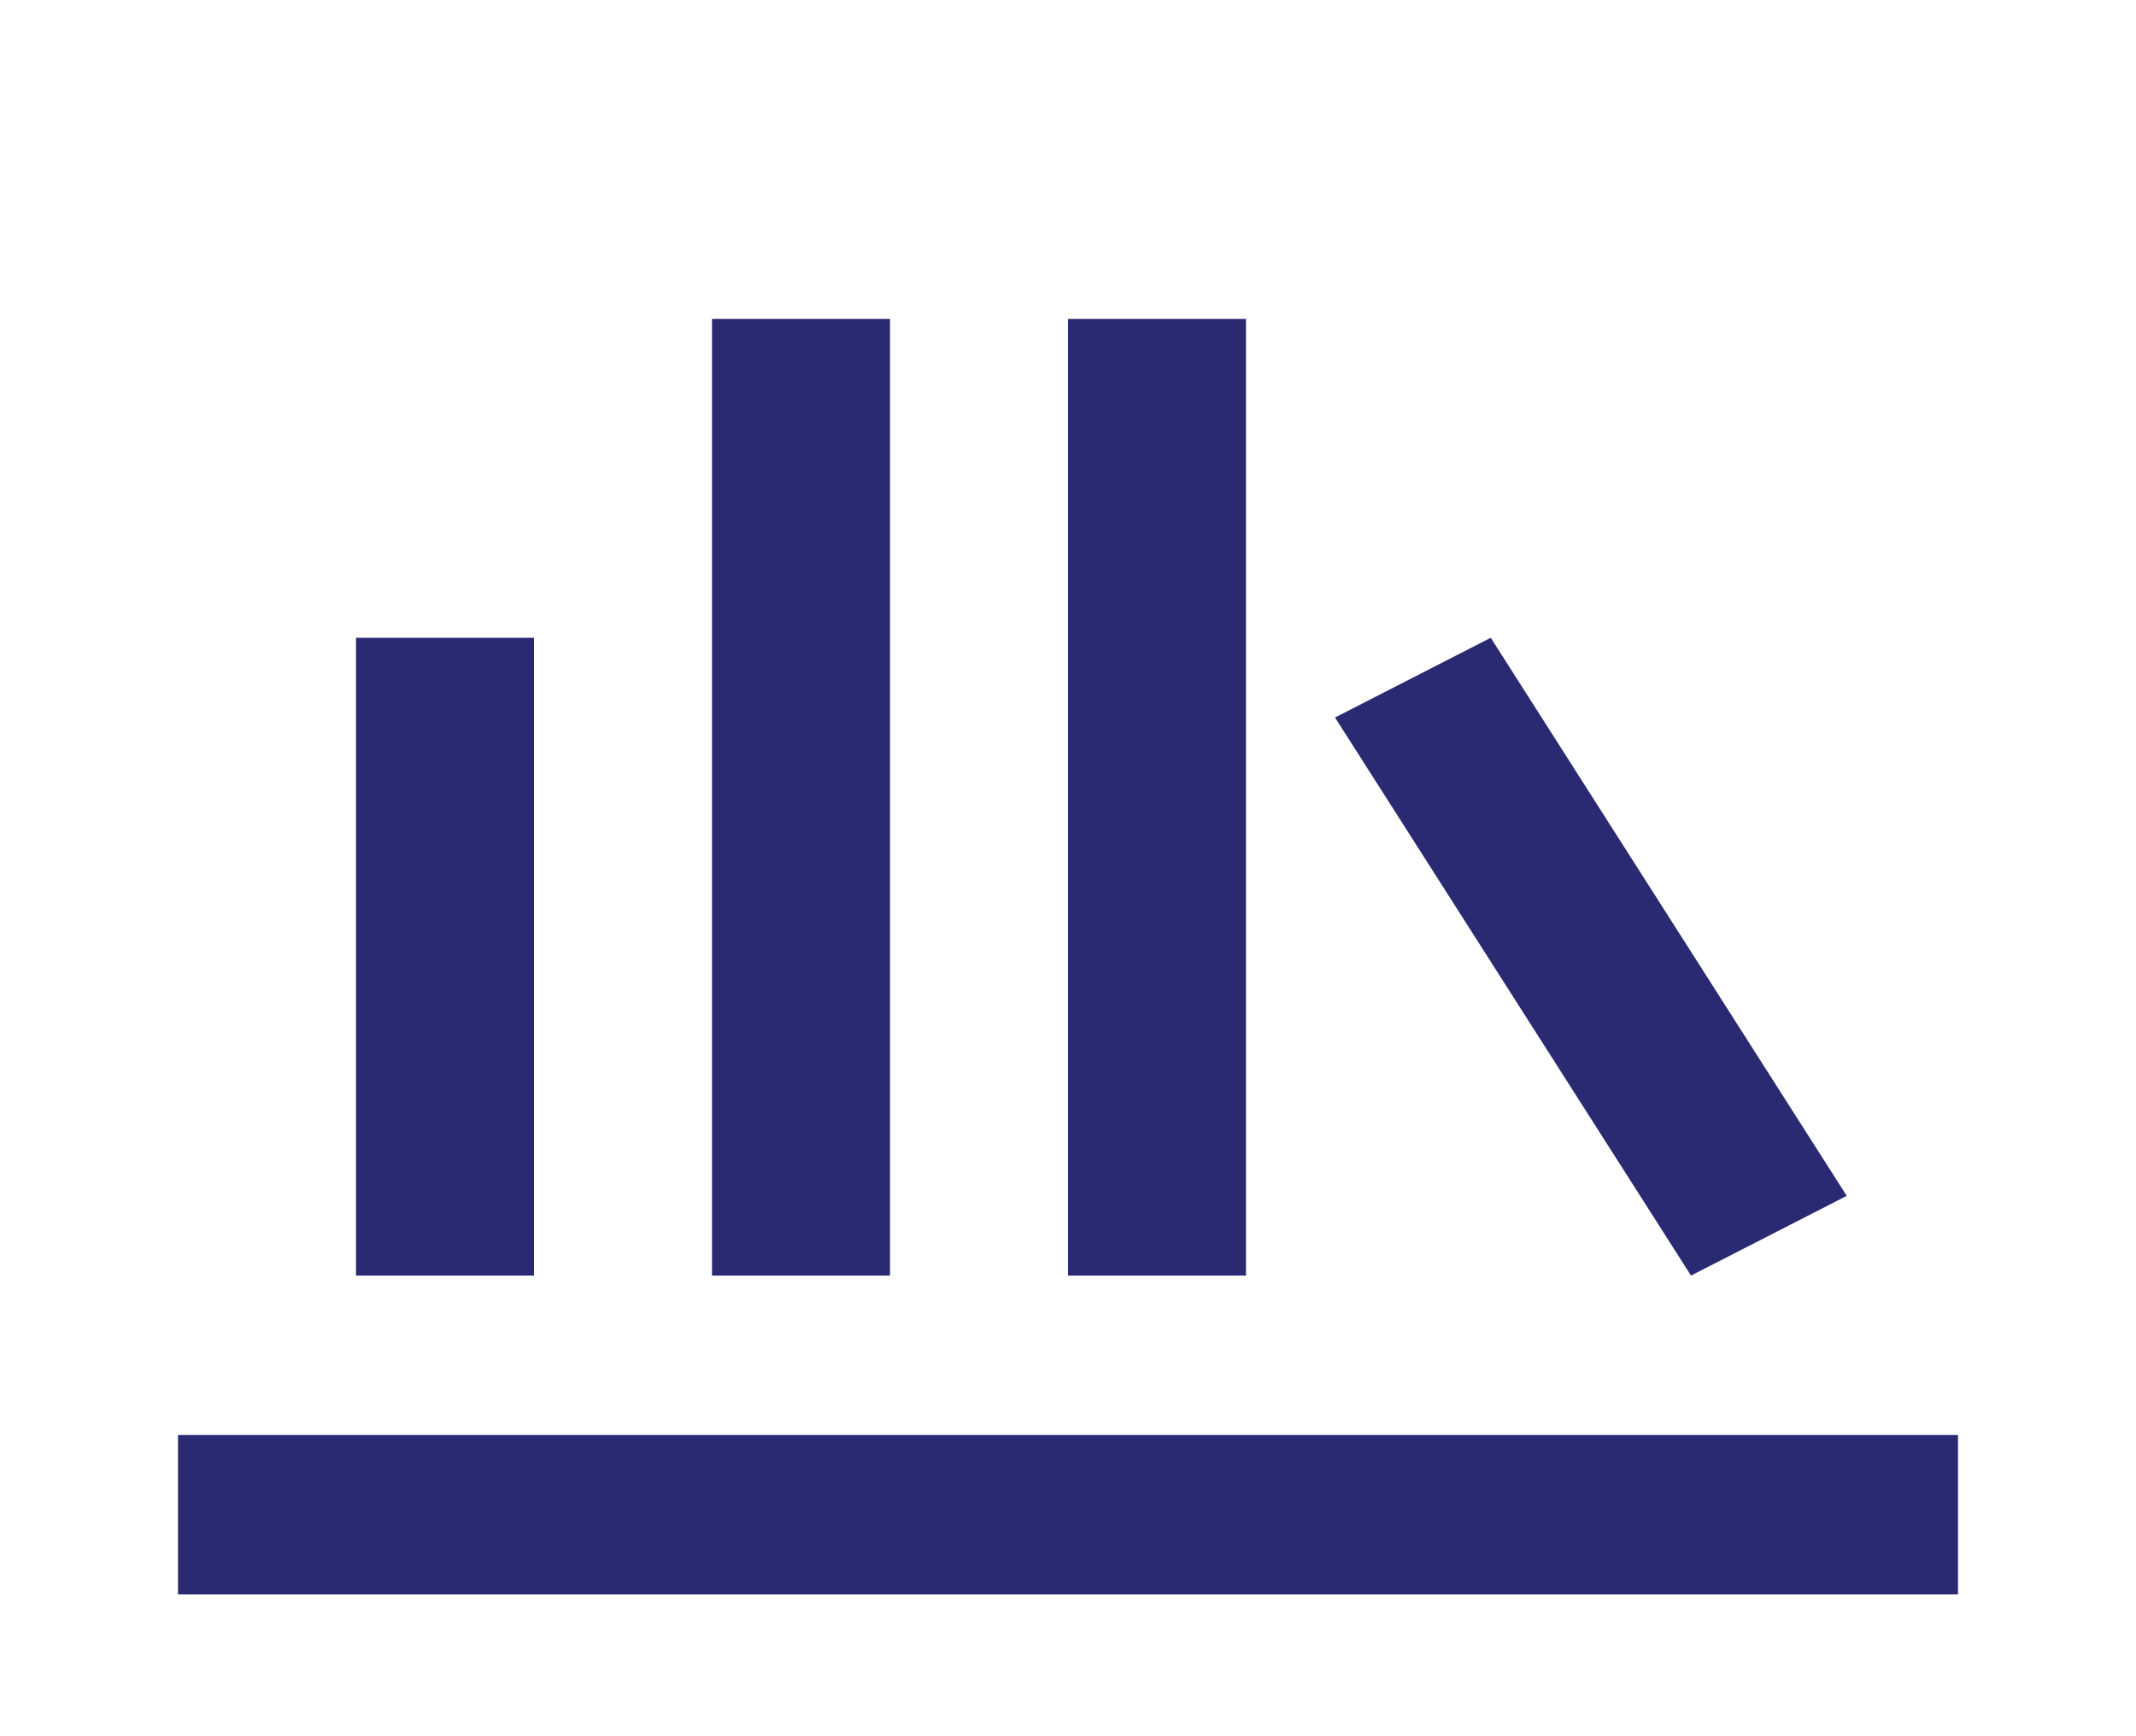
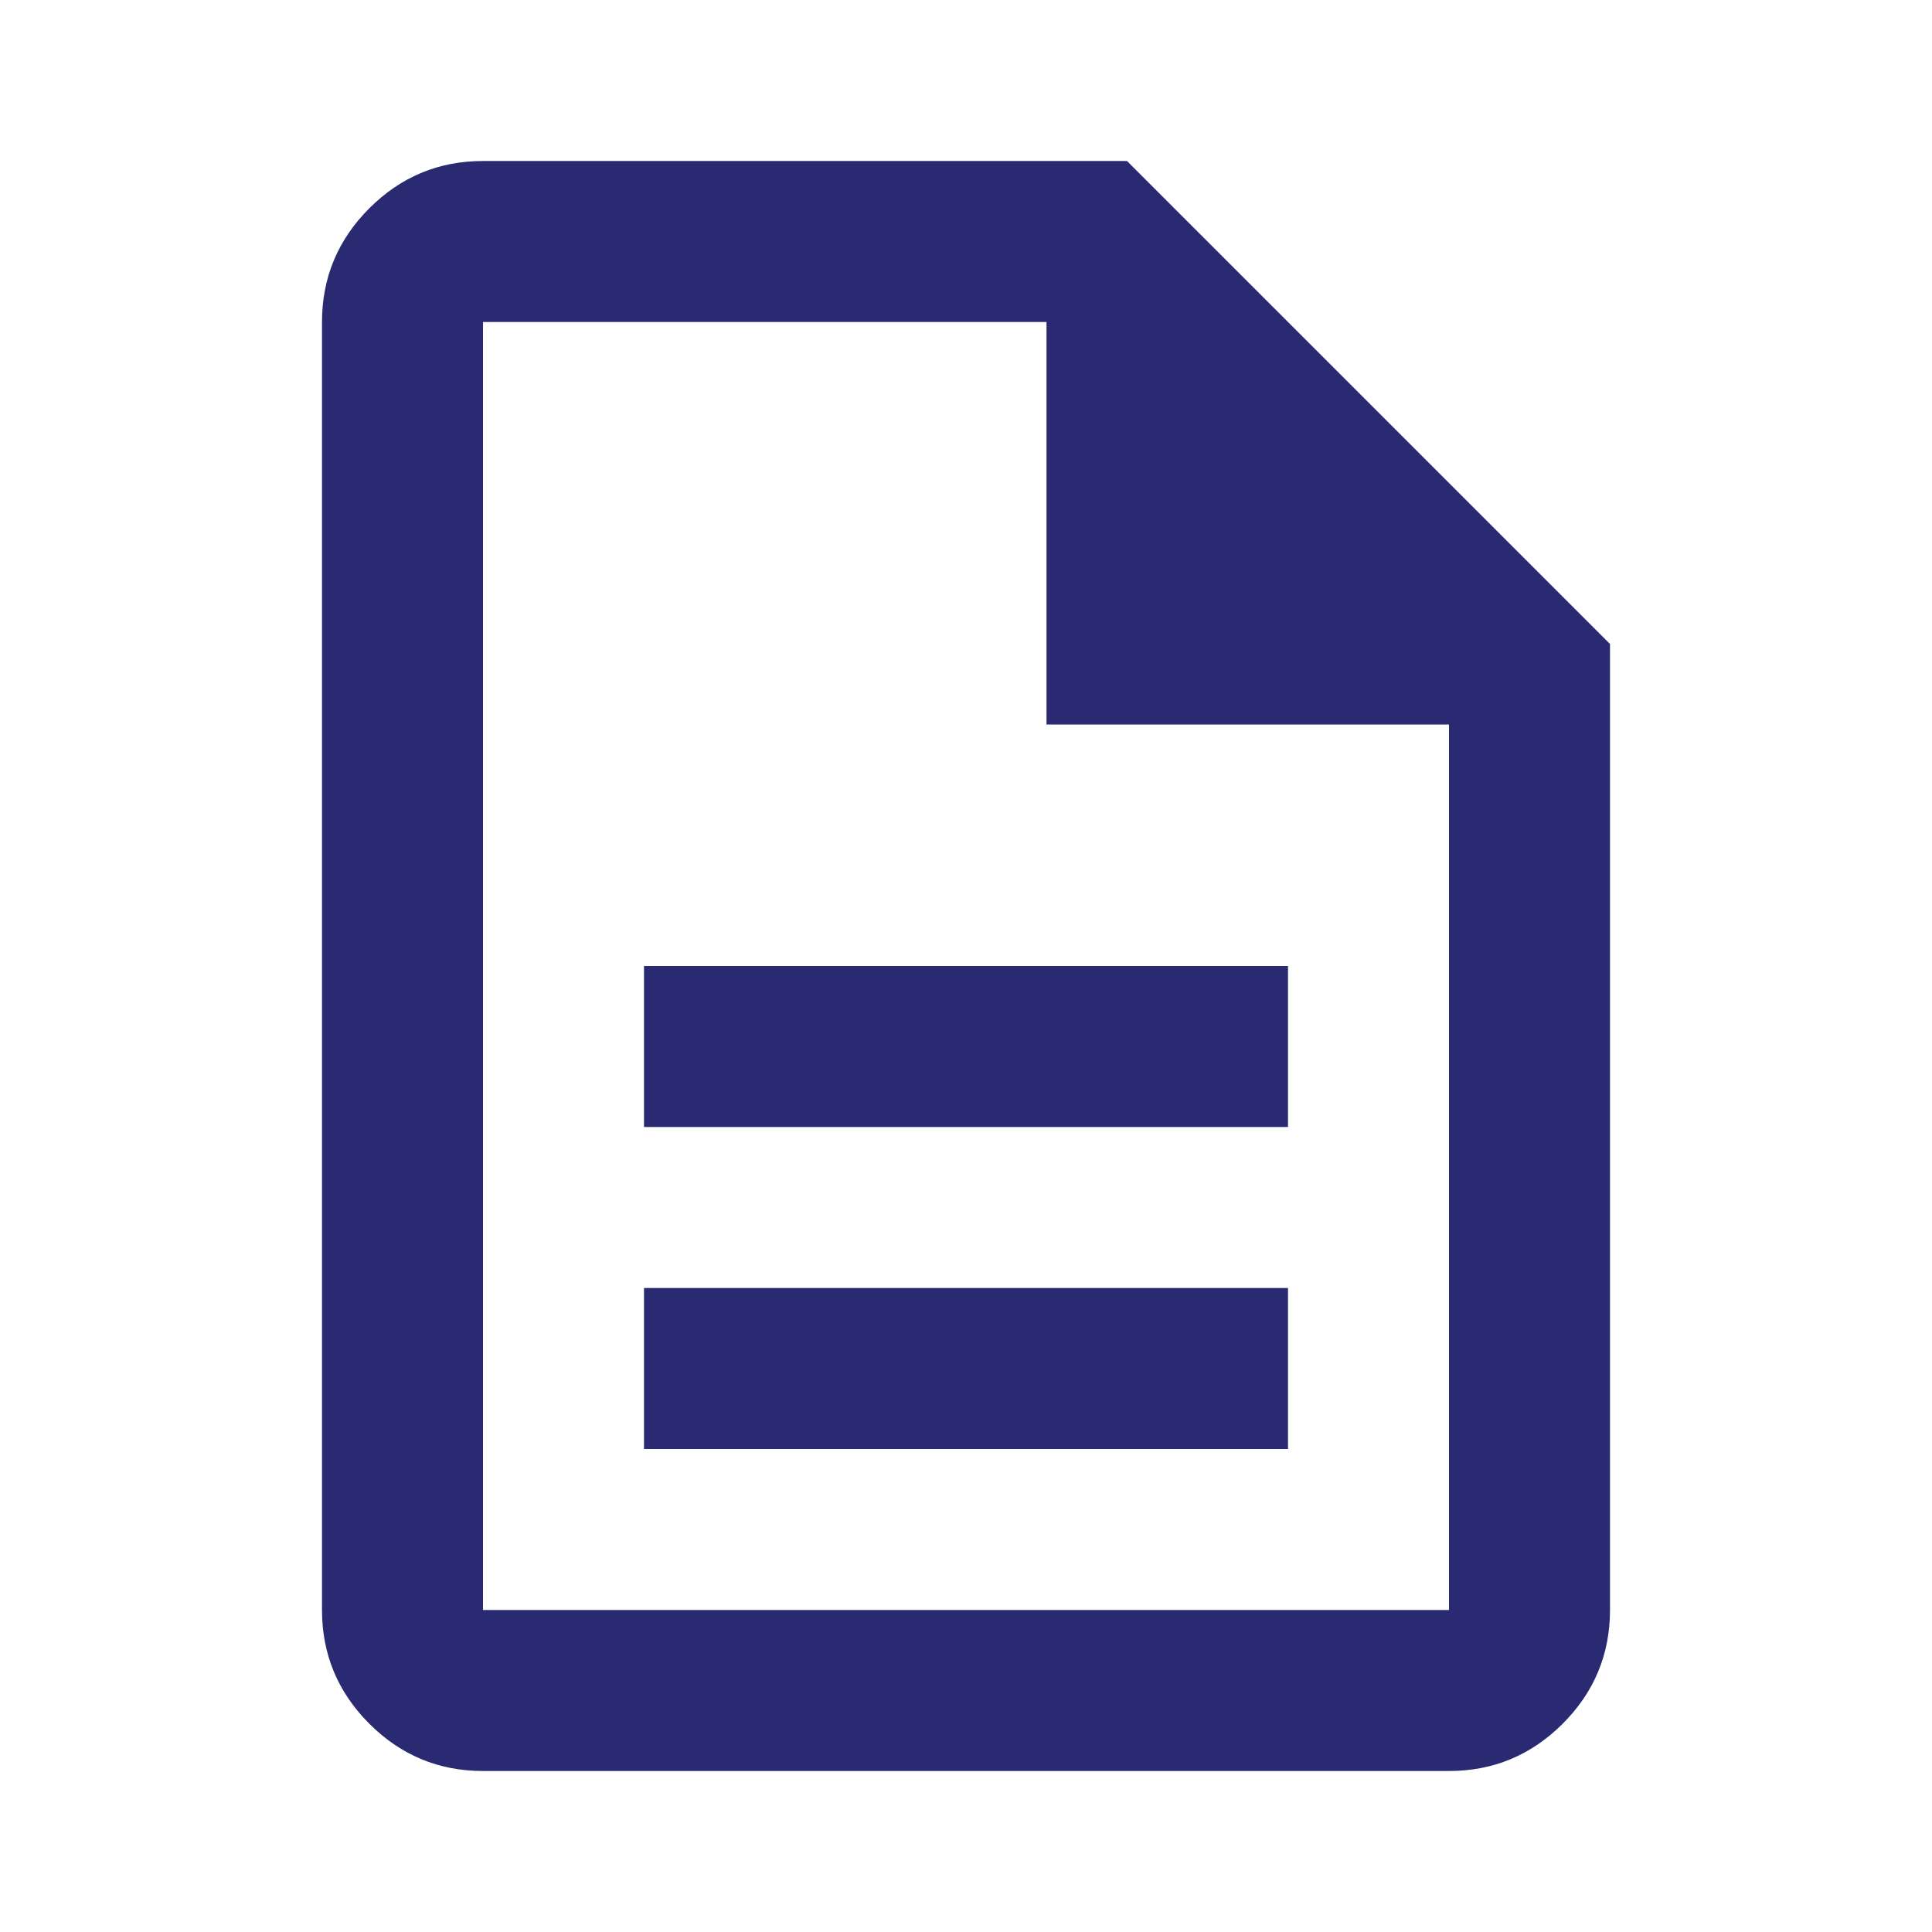
- <svg xmlns="http://www.w3.org/2000/svg" width="48" height="39" viewBox="0 0 48 39" fill="none">
-   <path d="M4 35.833V32.25H44V35.833H4ZM8 28.667V14.333H12V28.667H8ZM16 28.667V7.167H20V28.667H16ZM24 28.667V7.167H28V28.667H24ZM38 28.667L30 16.125L33.5 14.333L41.5 26.875L38 28.667Z" fill="#2A2A72" />
+ <svg xmlns="http://www.w3.org/2000/svg" width="48" height="48" viewBox="0 0 48 48" fill="none">
+   <path d="M16 36H32V32H16V36ZM16 28H32V24H16V28ZM12 44C10.9 44 9.958 43.608 9.175 42.825C8.392 42.042 8 41.1 8 40V8C8 6.9 8.392 5.958 9.175 5.175C9.958 4.392 10.9 4 12 4H28L40 16V40C40 41.1 39.608 42.042 38.825 42.825C38.042 43.608 37.1 44 36 44H12ZM26 18V8H12V40H36V18H26Z" fill="#2A2A72" />
</svg>
